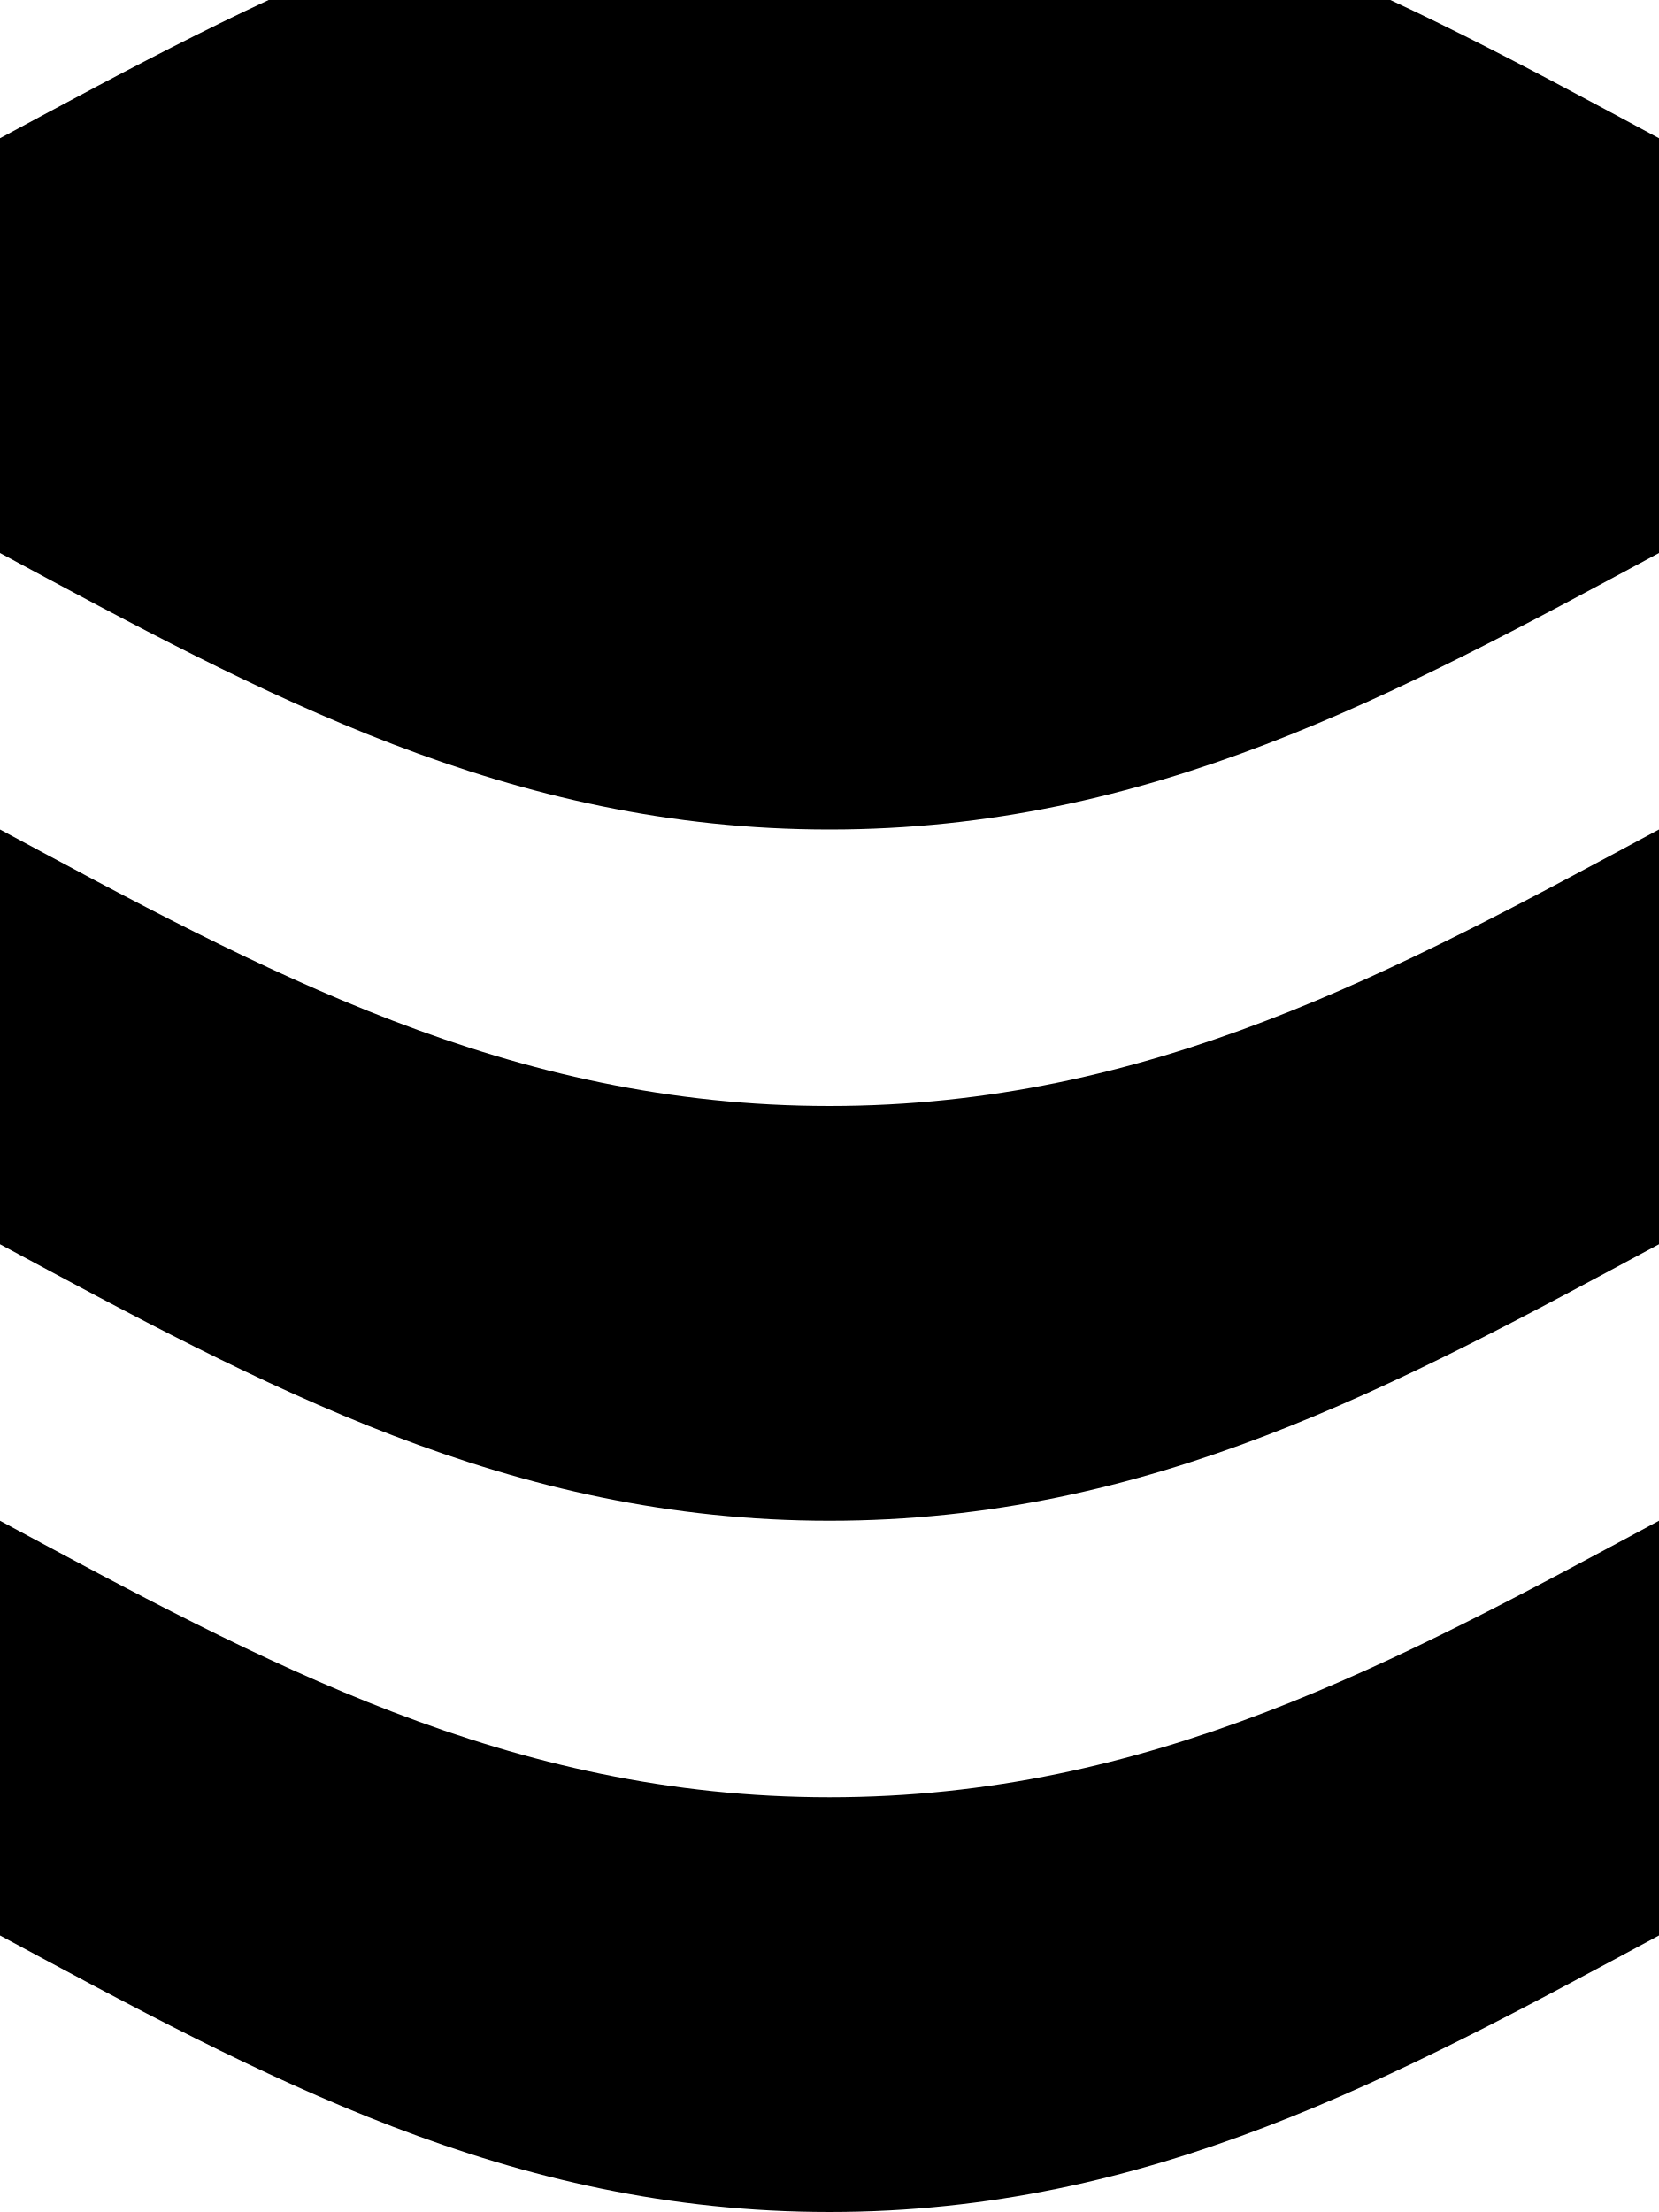
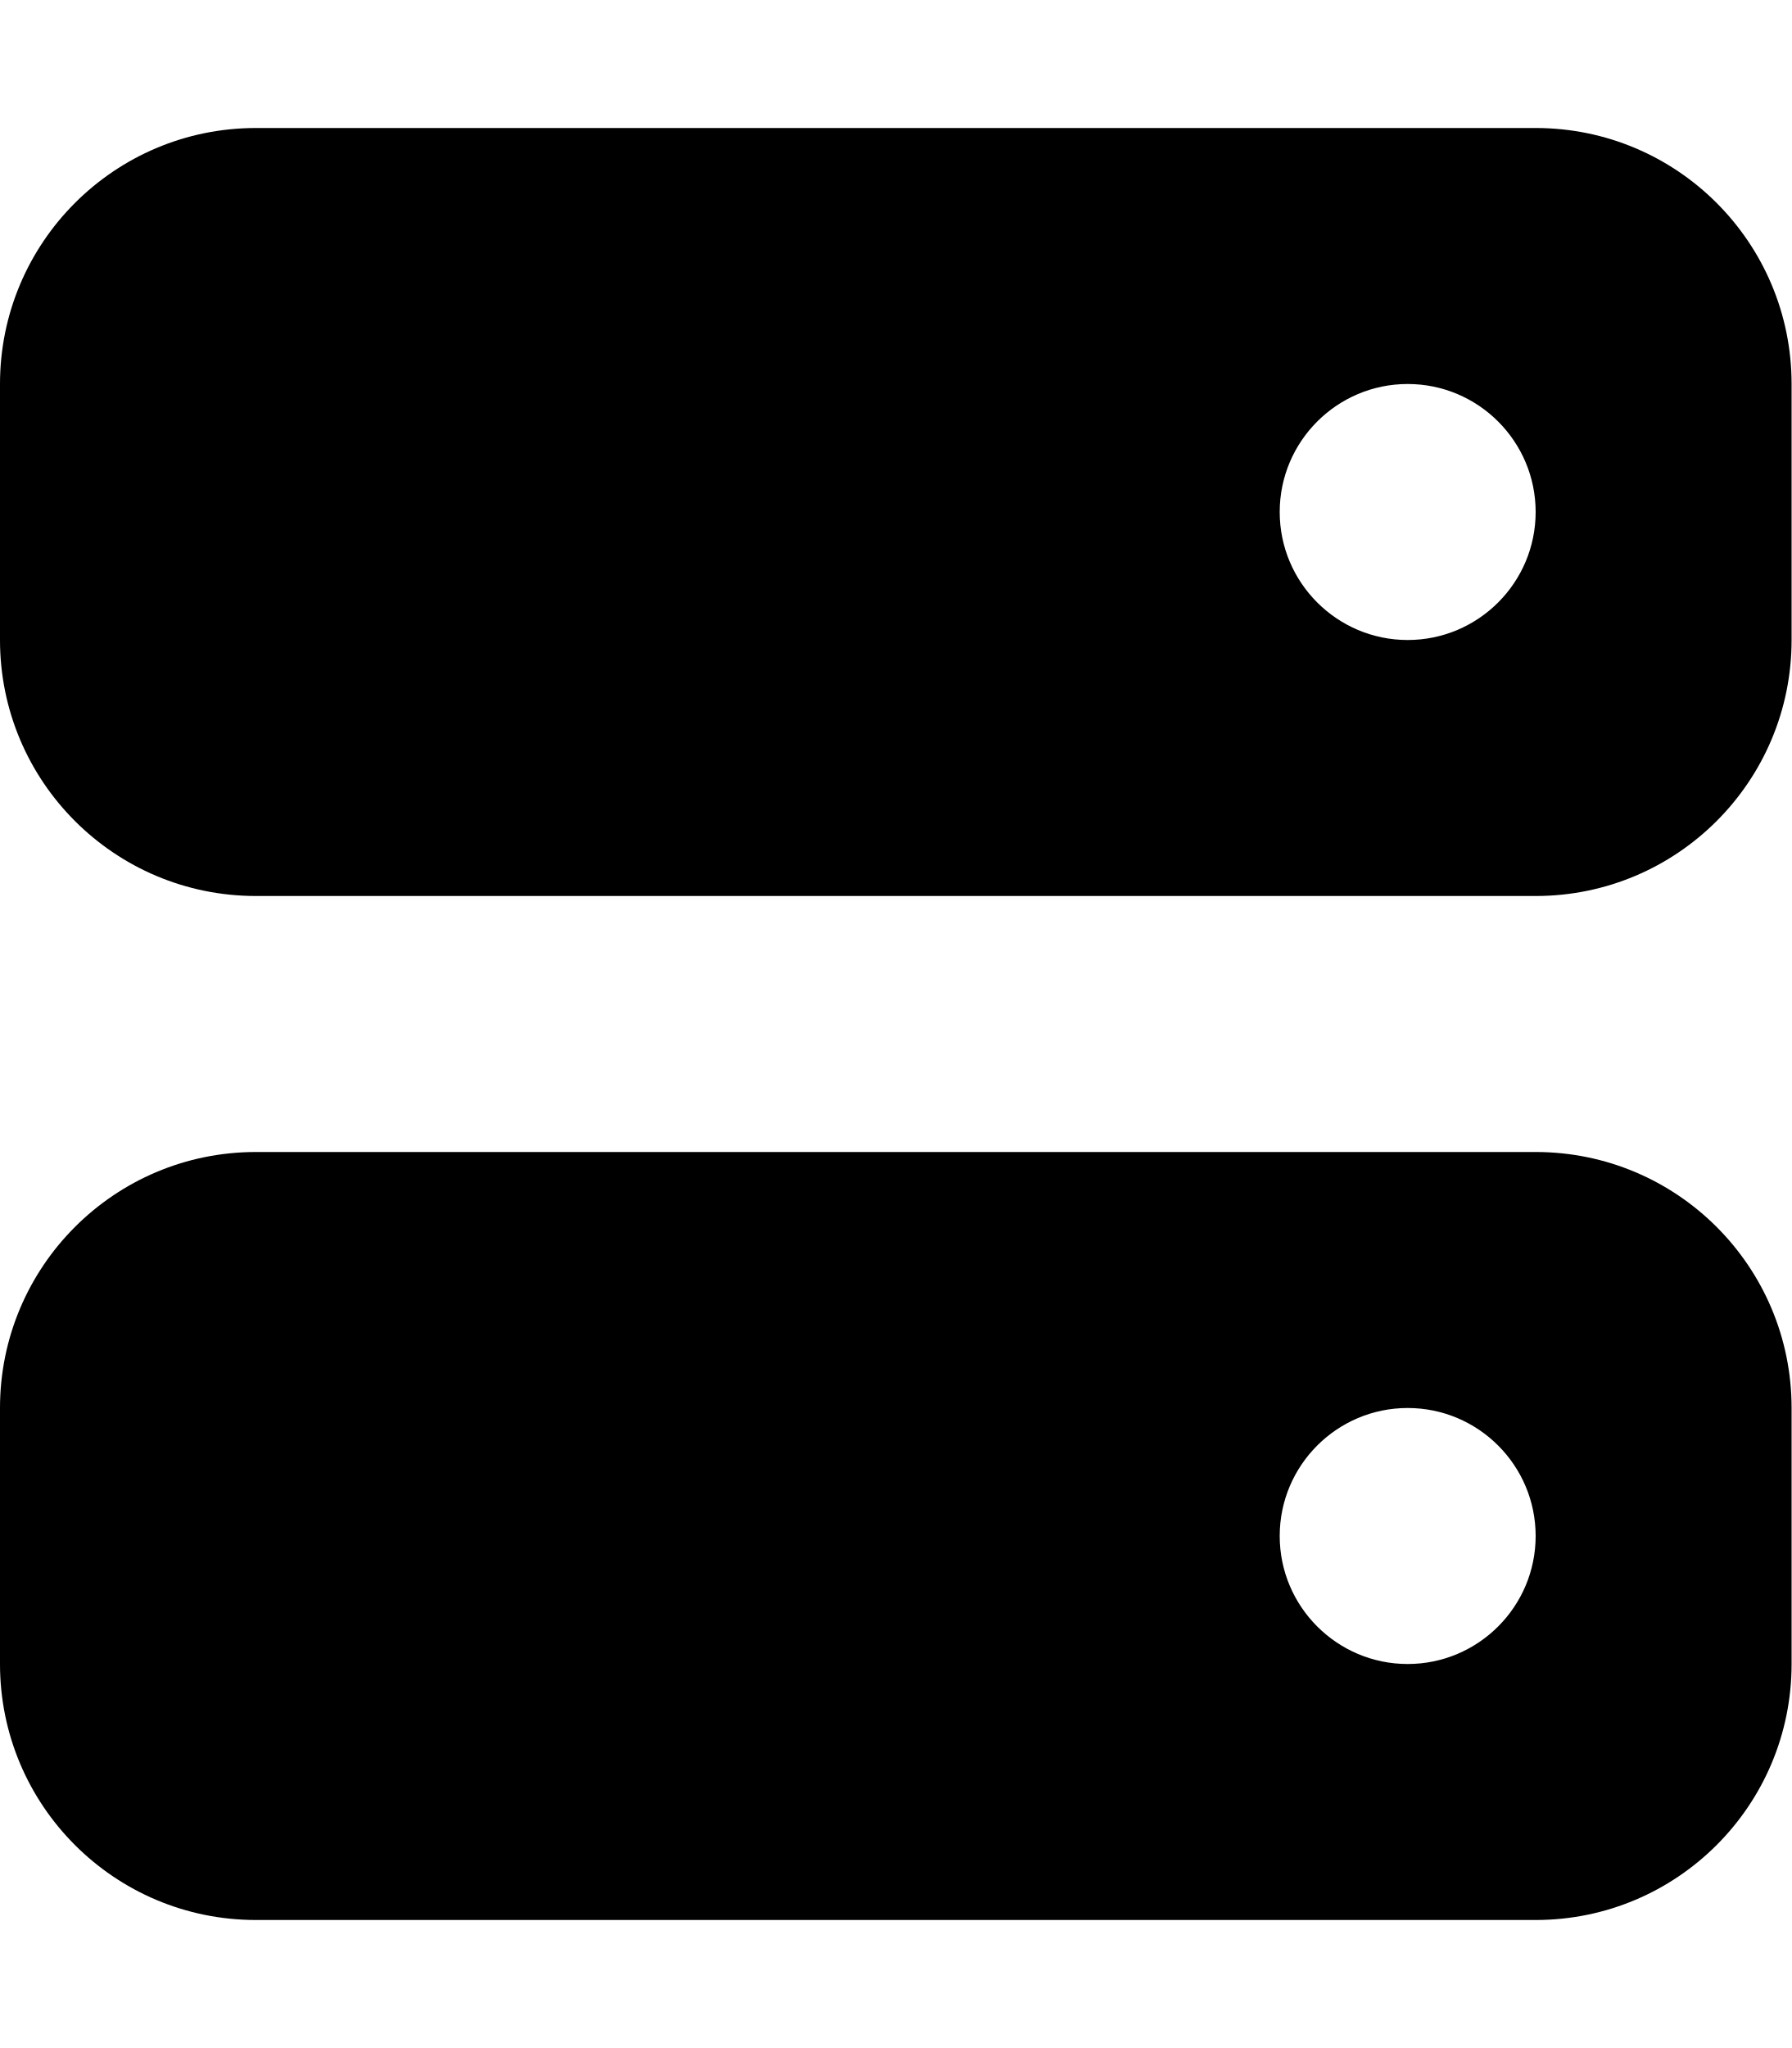
- <svg xmlns="http://www.w3.org/2000/svg" version="1.1" x="0px" y="0px" viewBox="0 0 720 960" enable-background="new 0 0 720 960" xml:space="preserve">
+ <svg xmlns="http://www.w3.org/2000/svg" version="1.1" x="0px" y="0px" viewBox="0 0 840 960" enable-background="new 0 0 840 960" xml:space="preserve">
+   <g id="row-6">
+ </g>
  <g id="row-5">
</g>
  <g id="row-4">
    <g id="markdown">
	</g>
    <g id="mail_x5F_straight">
	</g>
    <g id="info">
	</g>
    <g id="folder">
	</g>
    <g id="read-mail">
	</g>
    <g id="person">
	</g>
    <g id="eye">
	</g>
    <g id="clear">
	</g>
    <g id="arrow-right-rod">
	</g>
    <g id="contract">
	</g>
    <g id="expand">
	</g>
    <g id="speaker-off">
	</g>
    <g id="speaker-on">
	</g>
    <g id="pause">
	</g>
    <g id="play">
	</g>
  </g>
  <g id="row-3">
    <g id="circle-arrow">
	</g>
    <g id="module">
	</g>
    <g id="speedometer">
	</g>
    <g id="calendar">
	</g>
    <g id="data">
-       <path d="M720,60L720,60v180c-114.2,61.4-220.8,120-360,120S114.2,301.4,0,240V60l0,0C114.2-1.4,220.8-60,360-60S605.8-1.4,720,60z     M0,360v180c114.2,61.4,220.8,120,360,120s245.8-58.6,360-120V360c-114.2,61.4-220.8,120-360,120S114.2,421.4,0,360z M0,660v180    c114.2,61.4,220.8,120,360,120s245.8-58.6,360-120V660c-114.2,61.4-220.8,120-360,120S114.2,721.4,0,660z" />
+       <path d="M720,540H120C53.7,540,0,593.7,0,660v120c0,66.3,53.7,120,120,120h600c66.3,0,120-53.7,120-120V660    C840,593.7,786.3,540,720,540z M660,780c-33.1,0-60-26.9-60-60s26.9-60,60-60s60,26.9,60,60S693.1,780,660,780z M720,60H120    C53.7,60,0,113.7,0,180v120c0,66.3,53.7,120,120,120h600c66.3,0,120-53.7,120-120V180C840,113.7,786.3,60,720,60z M660,300    c-33.1,0-60-26.9-60-60s26.9-60,60-60s60,26.9,60,60S693.1,300,660,300z" />
    </g>
    <g id="code-file">
	</g>
    <g id="gear">
	</g>
    <g id="tint">
	</g>
    <g id="dribbble">
	</g>
    <g id="globe">
	</g>
    <g id="github">
	</g>
    <g id="facebook">
	</g>
    <g id="twitter">
	</g>
    <g id="skype">
	</g>
    <g id="phone">
	</g>
    <g id="mail">
	</g>
  </g>
  <g id="row-2">
    <g id="liferay-logo-2">
	</g>
    <g id="menu-content">
	</g>
    <g id="streams">
	</g>
    <g id="balloon-topic">
	</g>
    <g id="groups">
	</g>
    <g id="persons">
	</g>
    <g id="house">
	</g>
    <g id="liferay-logo">
	</g>
    <g id="heart-full">
	</g>
    <g id="confirm">
	</g>
    <g id="send">
	</g>
    <g id="arrow-left-rod">
	</g>
    <g id="cancel_1_">
	</g>
    <g id="plus">
	</g>
  </g>
  <g id="row-1">
    <g id="bullhorn">
	</g>
    <g id="link">
	</g>
    <g id="pen">
	</g>
    <g id="bell">
	</g>
    <g id="magnifier">
	</g>
    <g id="menu">
	</g>
    <g id="ellipsis">
	</g>
    <g id="balloon-comment">
	</g>
-     <g id="heart-fill">
+     <g id="heart-inline">
	</g>
    <g id="heart">
	</g>
    <g id="camera">
	</g>
    <g id="blank">
	</g>
    <g id="star">
	</g>
  </g>
  <g id="guides">
</g>
</svg>
